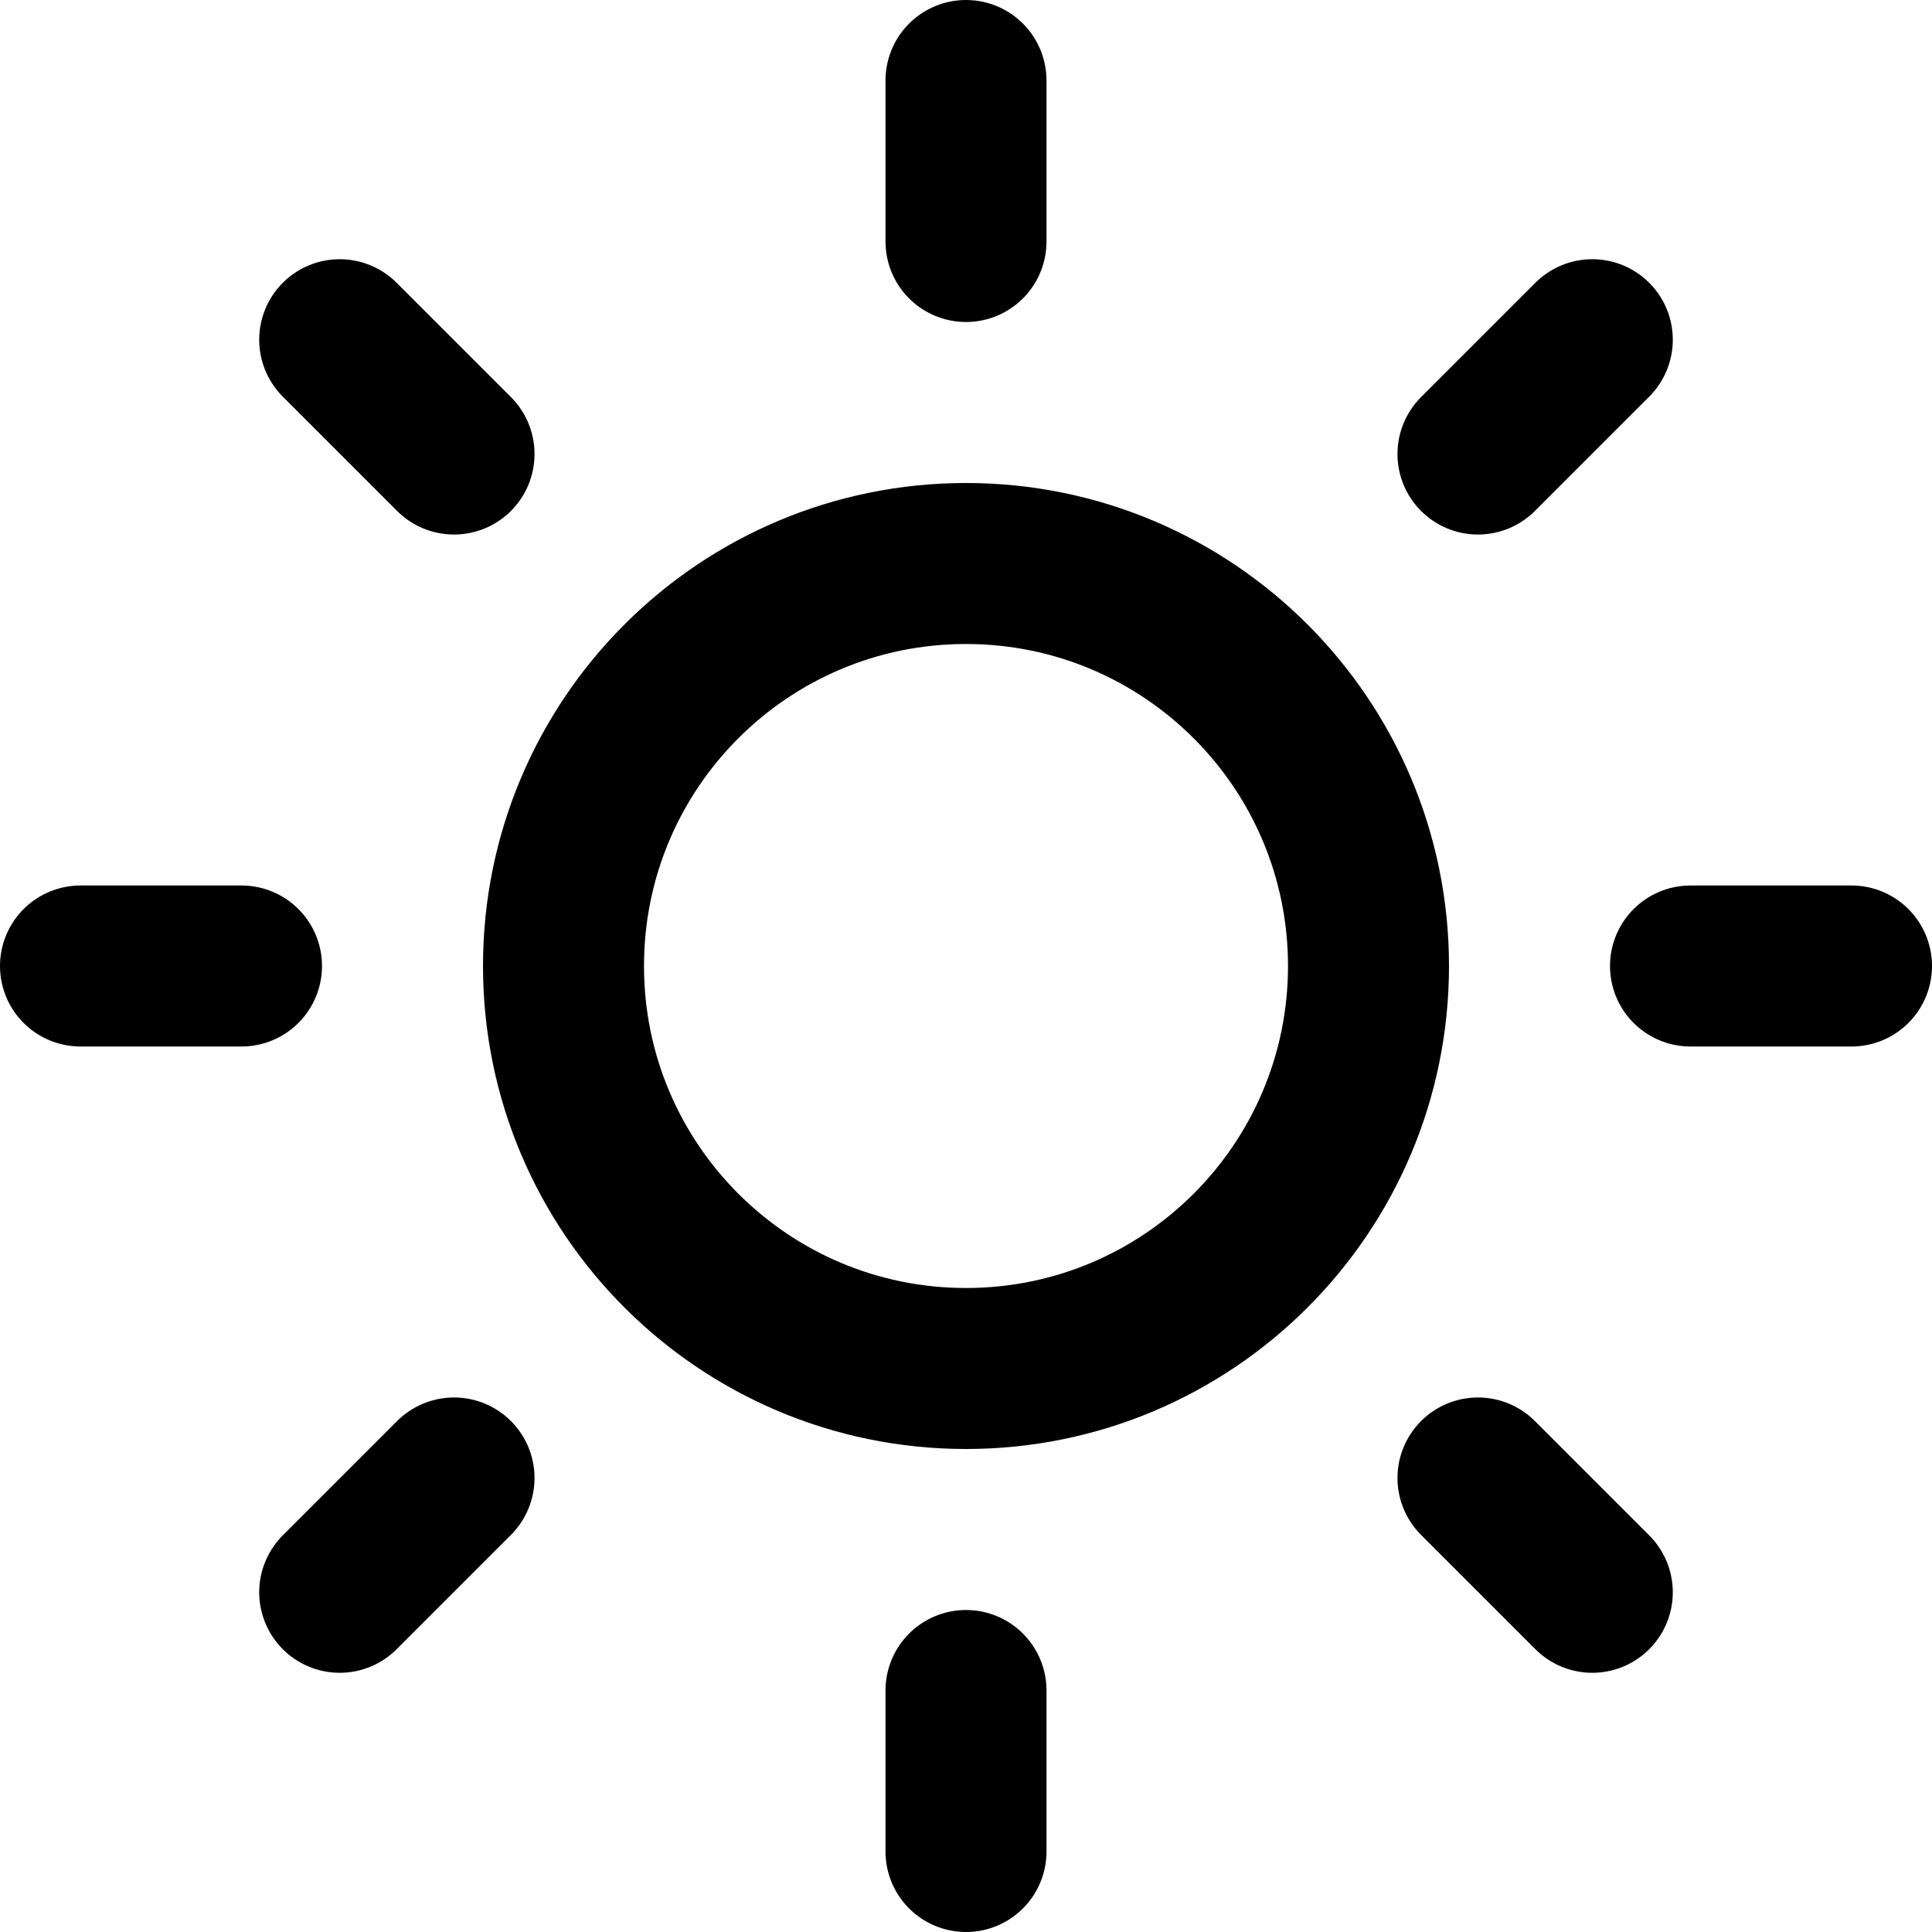
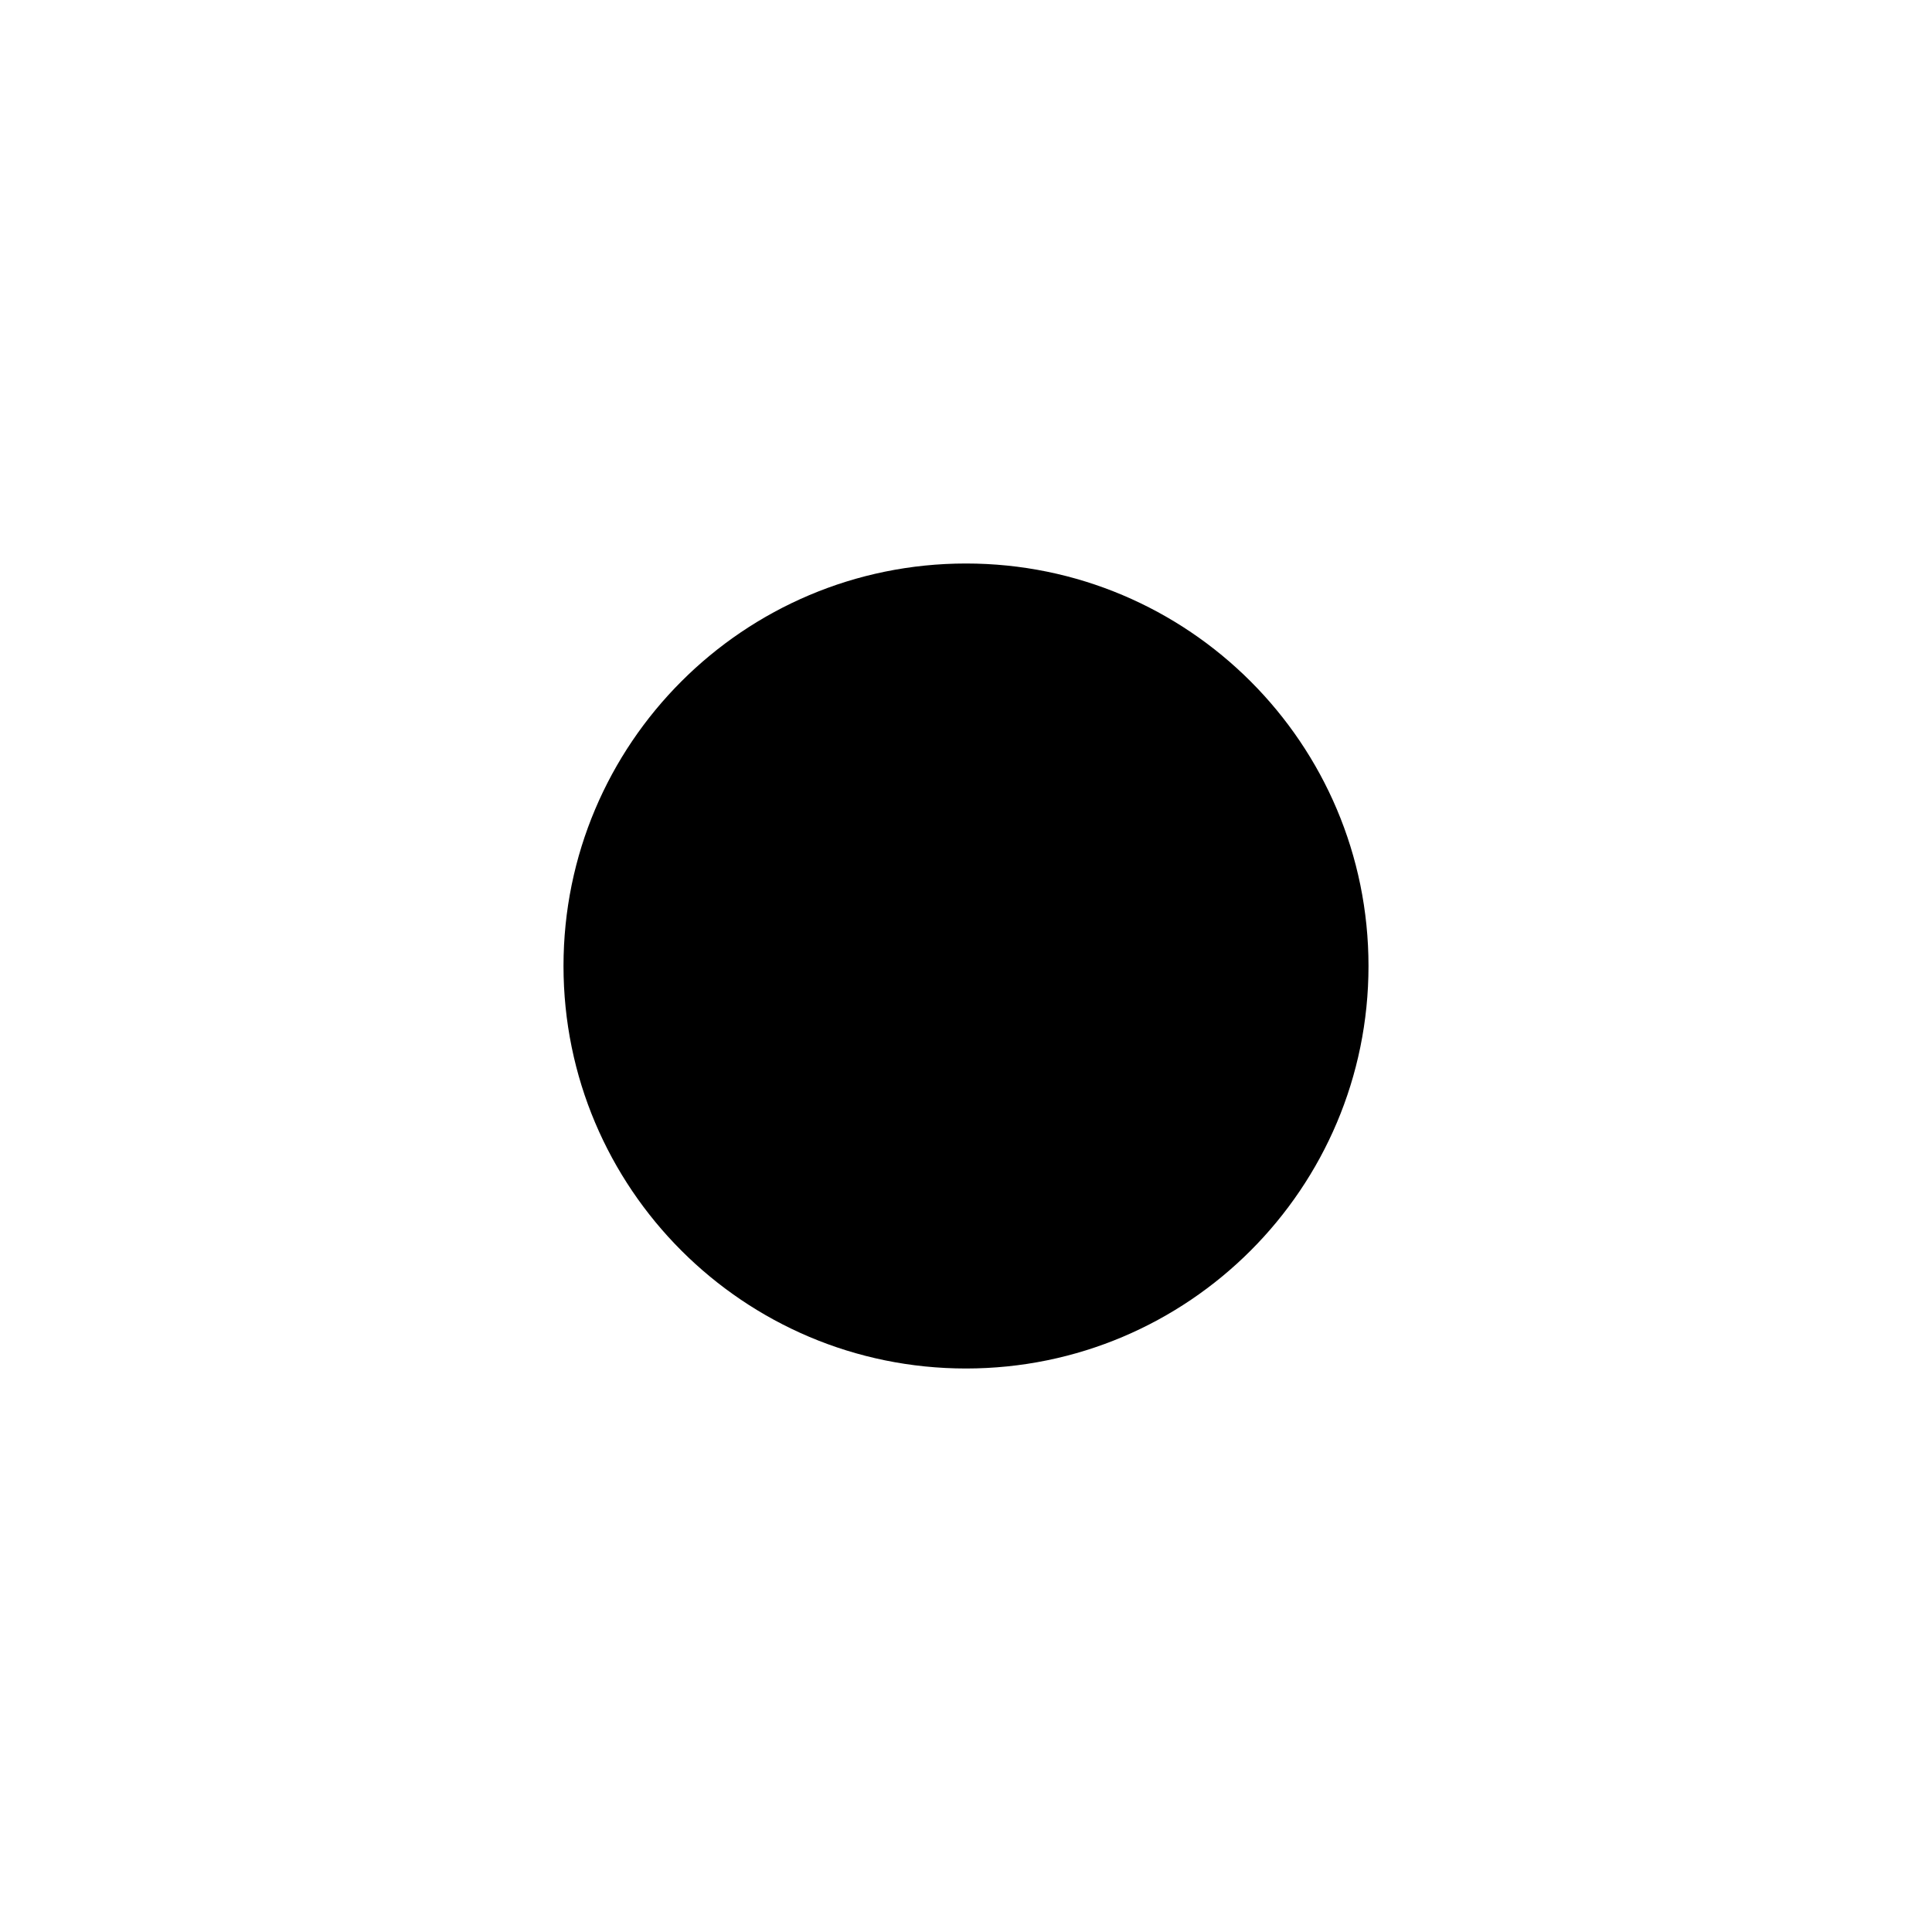
- <svg xmlns="http://www.w3.org/2000/svg" class="feather feather-sun" fill="none" height="24" stroke="currentColor" stroke-linecap="round" stroke-linejoin="round" stroke-width="2" viewBox="0 0 24 24" width="24">
+ <svg xmlns="http://www.w3.org/2000/svg" viewBox="0 0 24 24" fill="currentColor">
  <circle cx="12" cy="12" r="5" />
-   <line x1="12" x2="12" y1="1" y2="3" />
-   <line x1="12" x2="12" y1="21" y2="23" />
-   <line x1="4.22" x2="5.64" y1="4.22" y2="5.64" />
-   <line x1="18.36" x2="19.78" y1="18.36" y2="19.78" />
-   <line x1="1" x2="3" y1="12" y2="12" />
-   <line x1="21" x2="23" y1="12" y2="12" />
-   <line x1="4.22" x2="5.64" y1="19.78" y2="18.36" />
-   <line x1="18.36" x2="19.78" y1="5.64" y2="4.22" />
+   <line x1="12" y1="1" x2="12" y2="3" />
+   <line x1="12" y1="21" x2="12" y2="23" />
+   <line x1="4.22" y1="4.22" x2="5.64" y2="5.64" />
+   <line x1="18.36" y1="18.36" x2="19.78" y2="19.78" />
+   <line x1="1" y1="12" x2="3" y2="12" />
+   <line x1="21" y1="12" x2="23" y2="12" />
+   <line x1="4.22" y1="19.78" x2="5.64" y2="18.36" />
+   <line x1="18.36" y1="5.64" x2="19.78" y2="4.22" />
</svg>
